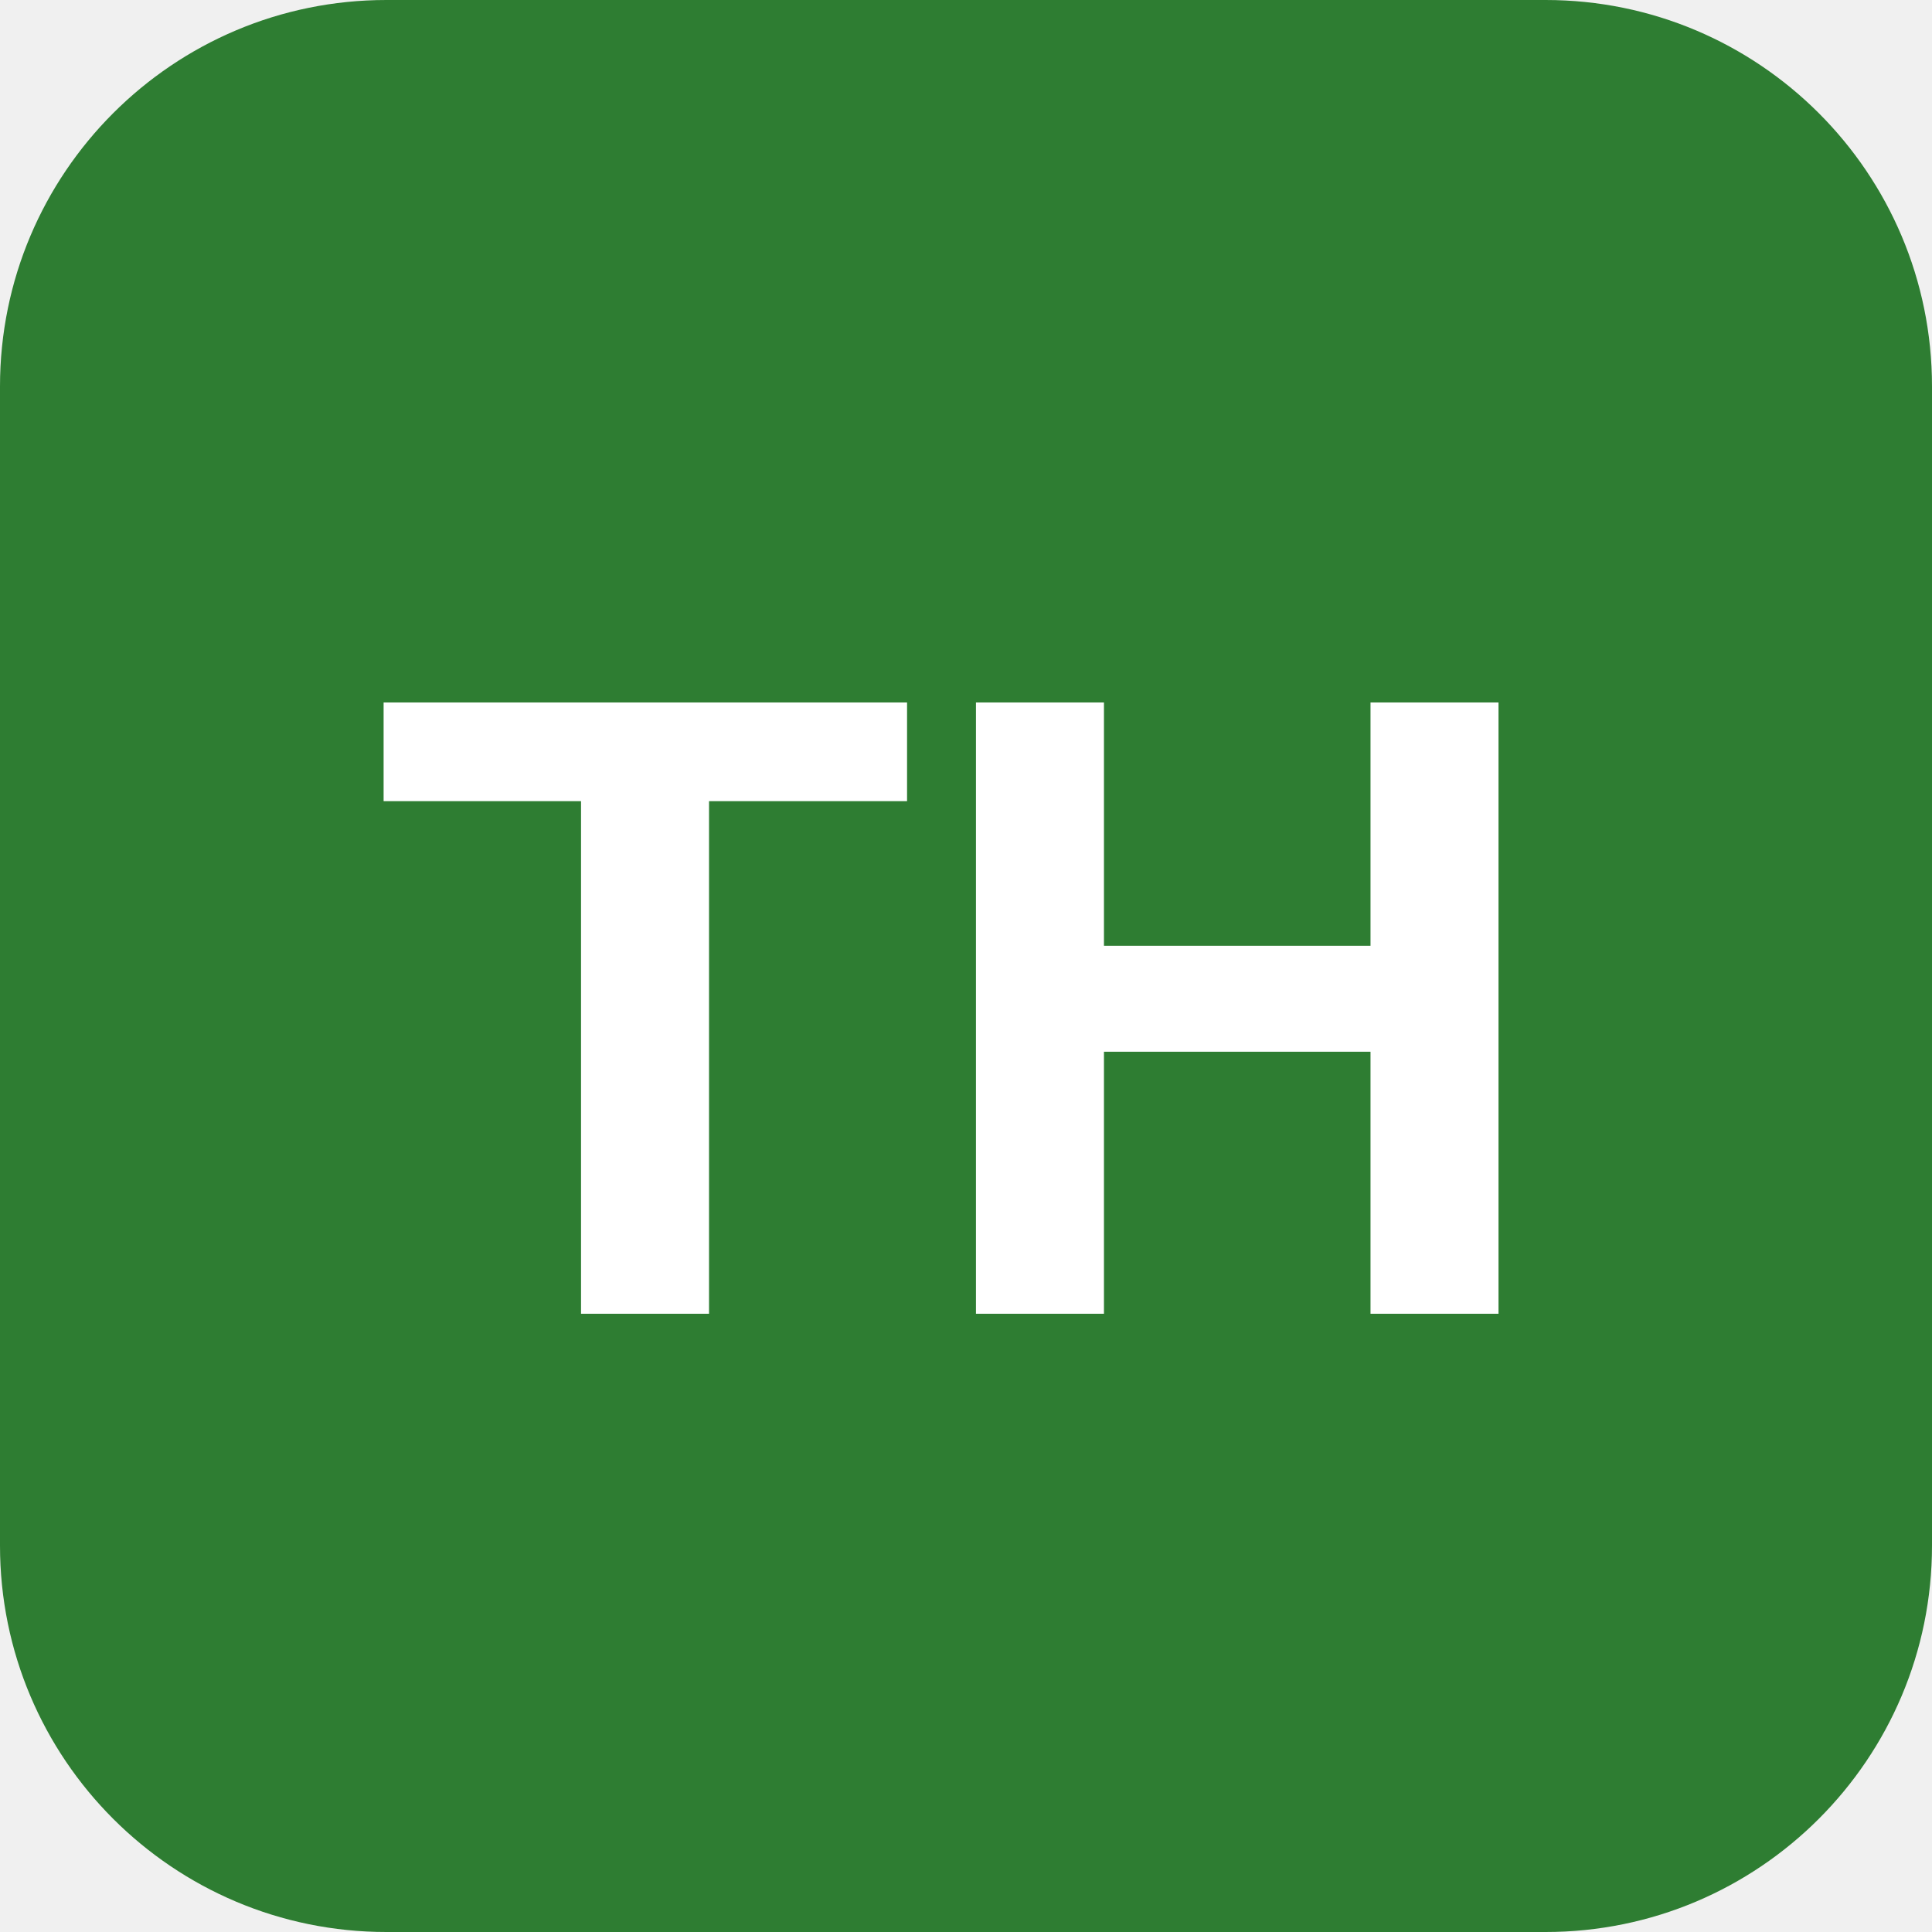
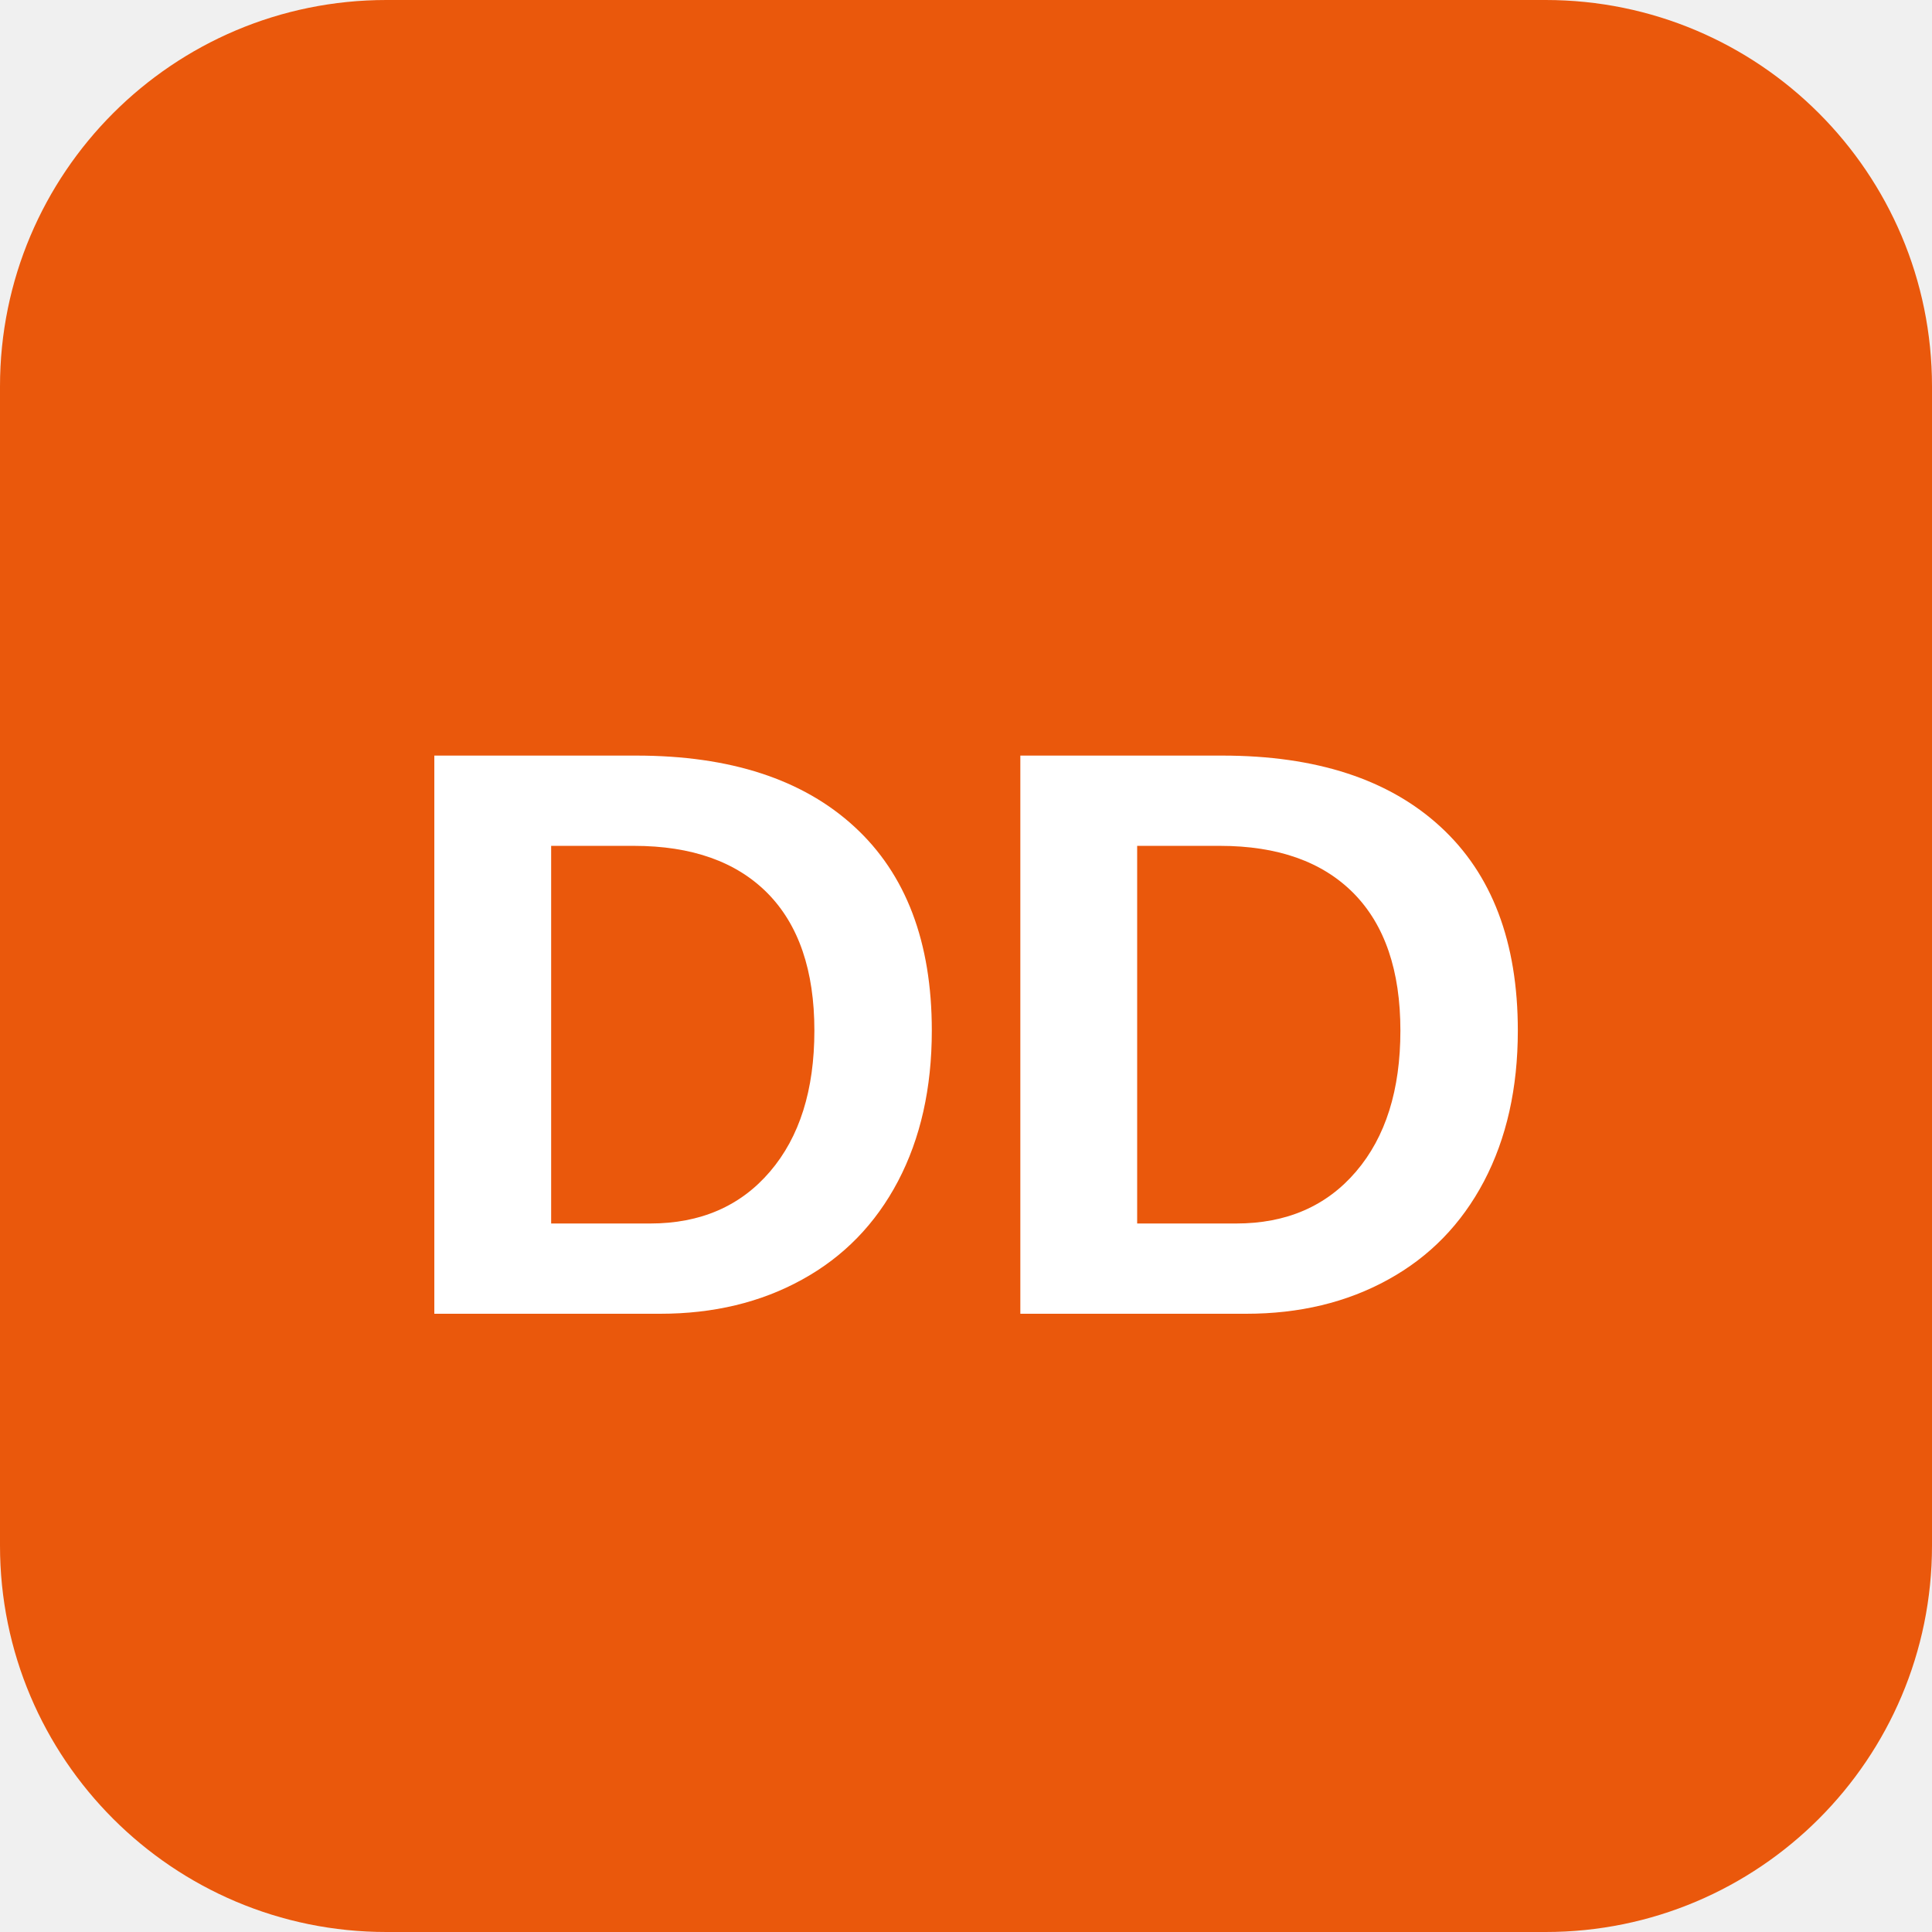
<svg xmlns="http://www.w3.org/2000/svg" viewBox="0 0 100 100">
-   <rect width="100" height="100" rx="20" fill="#2E7D32" />
-   <text x="50" y="68" font-family="Arial, sans-serif" font-weight="900" font-size="46" fill="white" text-anchor="middle">TH</text>
+   <rect width="100" height="100" rx="20" fill="#EA580C" />
+   <text x="50" y="68" font-family="Arial, sans-serif" font-weight="900" font-size="42" fill="white" text-anchor="middle">DD</text>
</svg>
